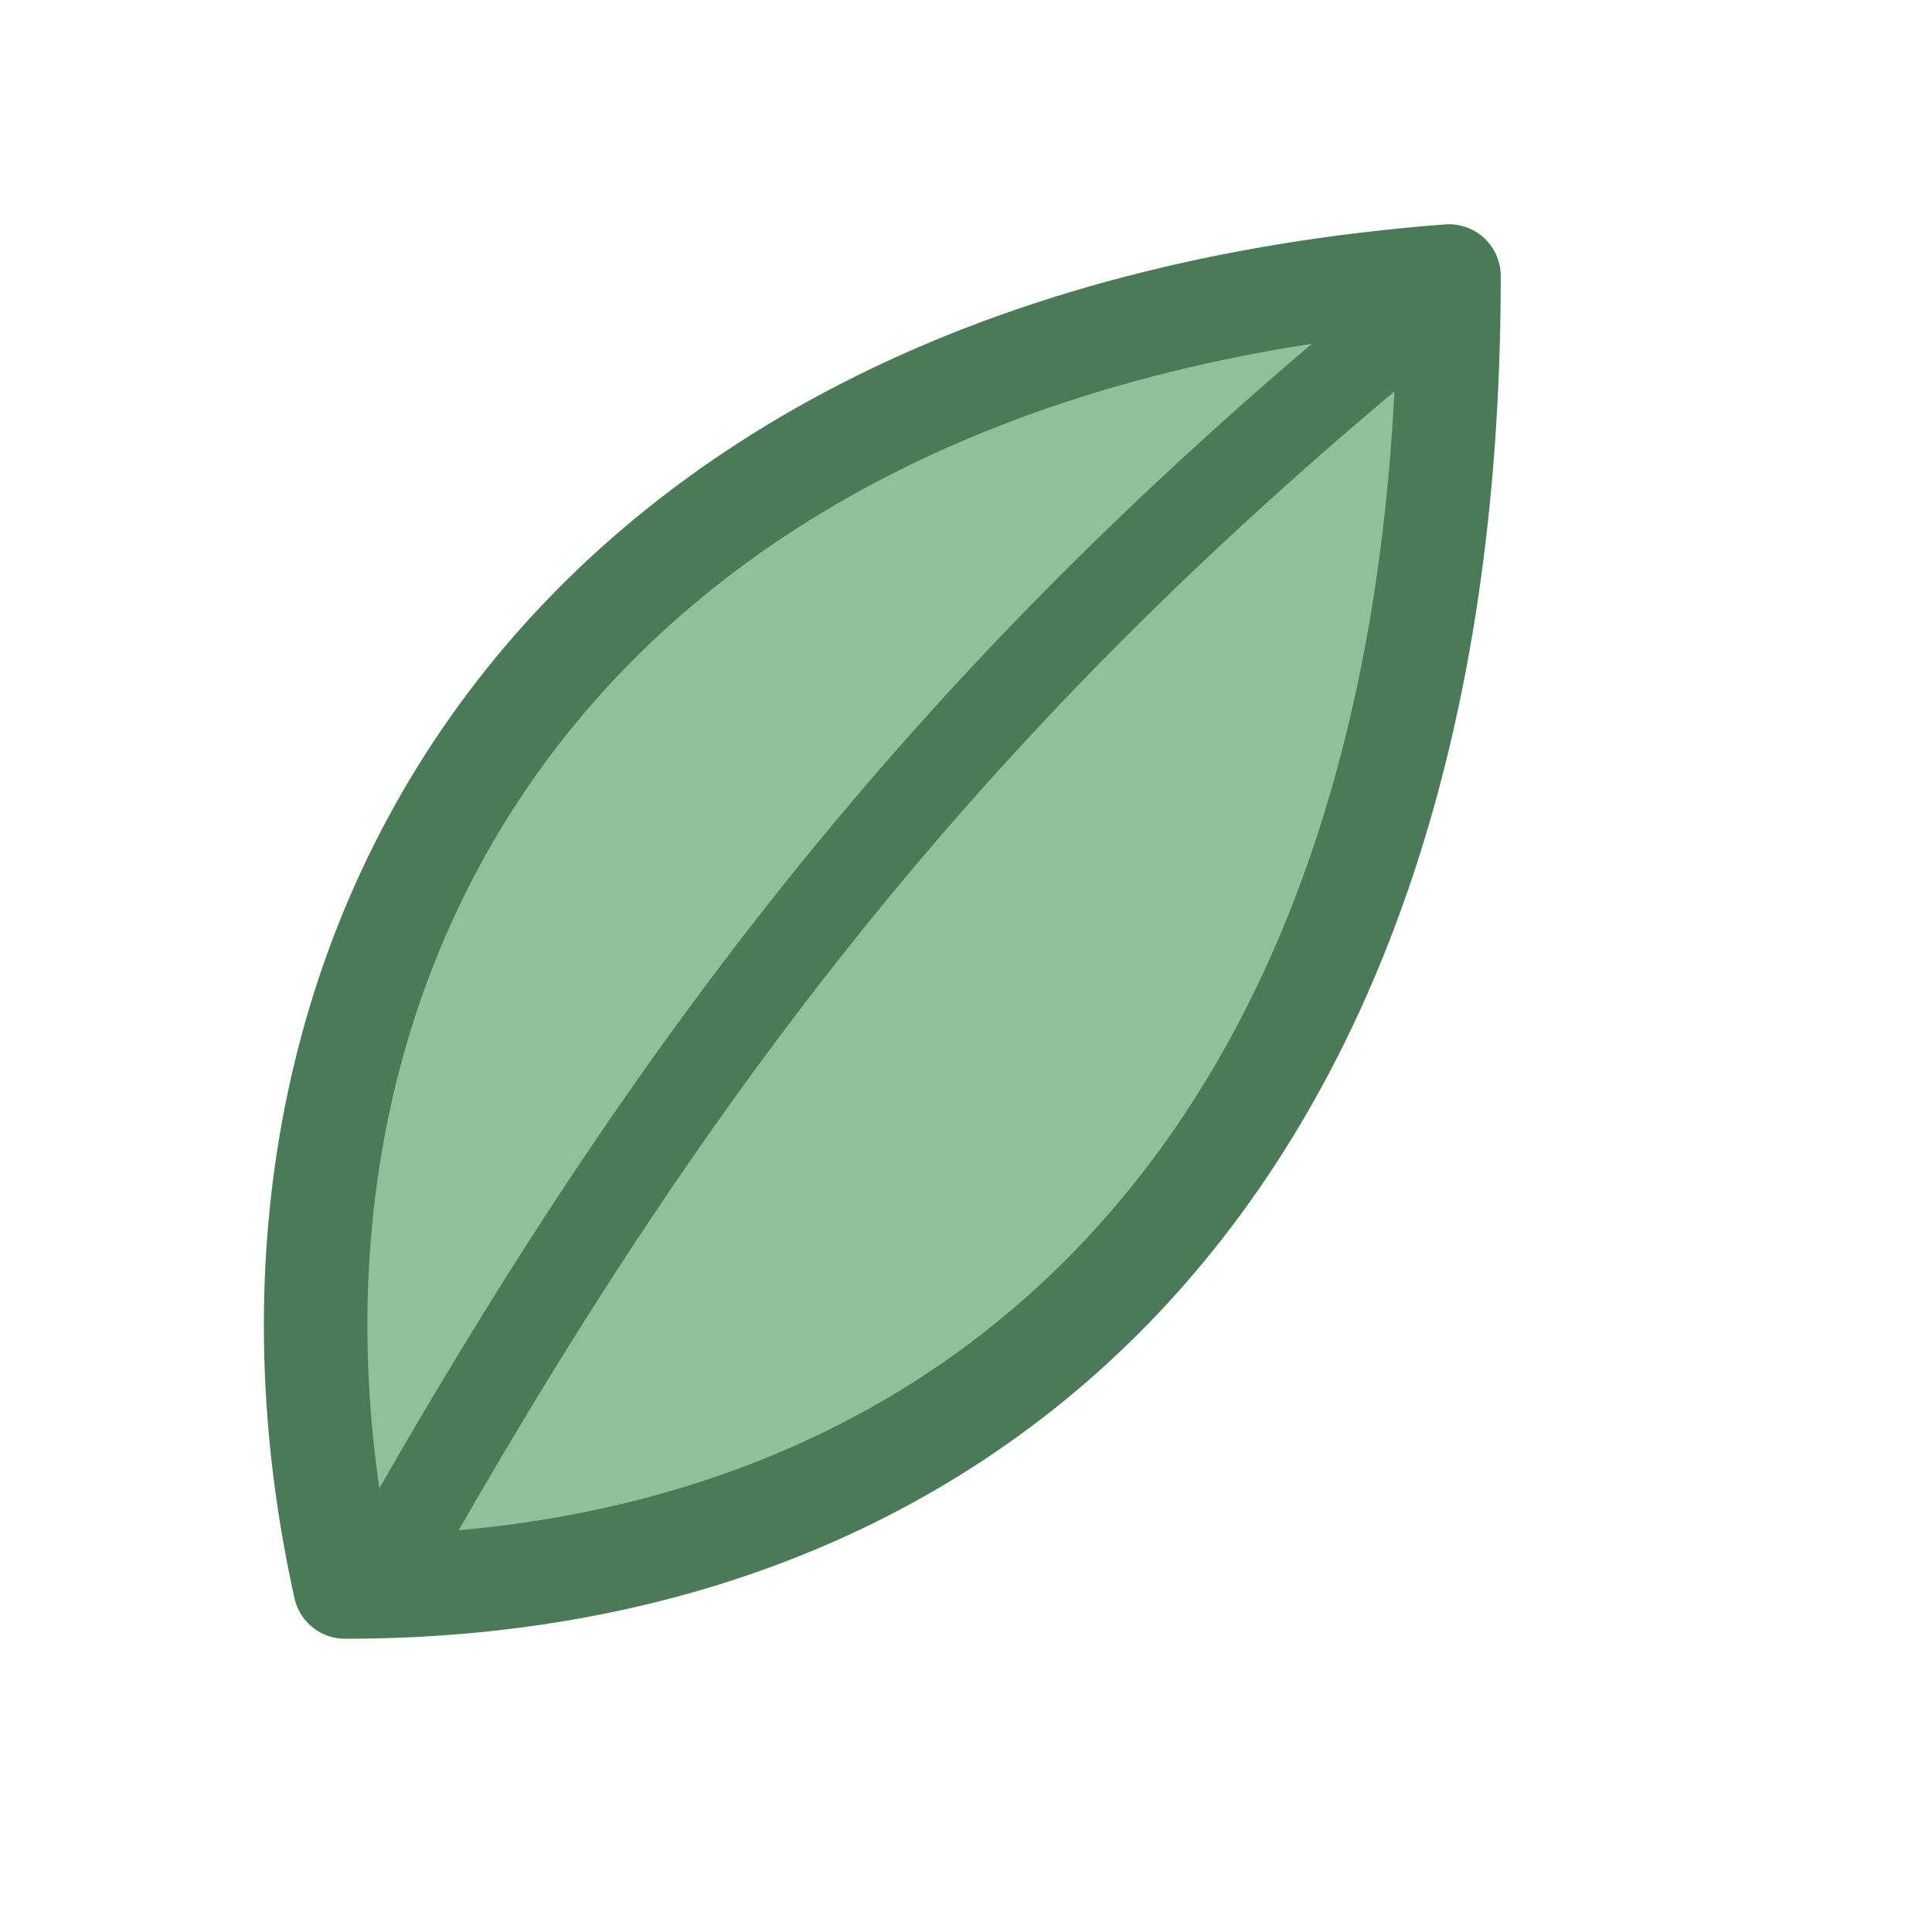
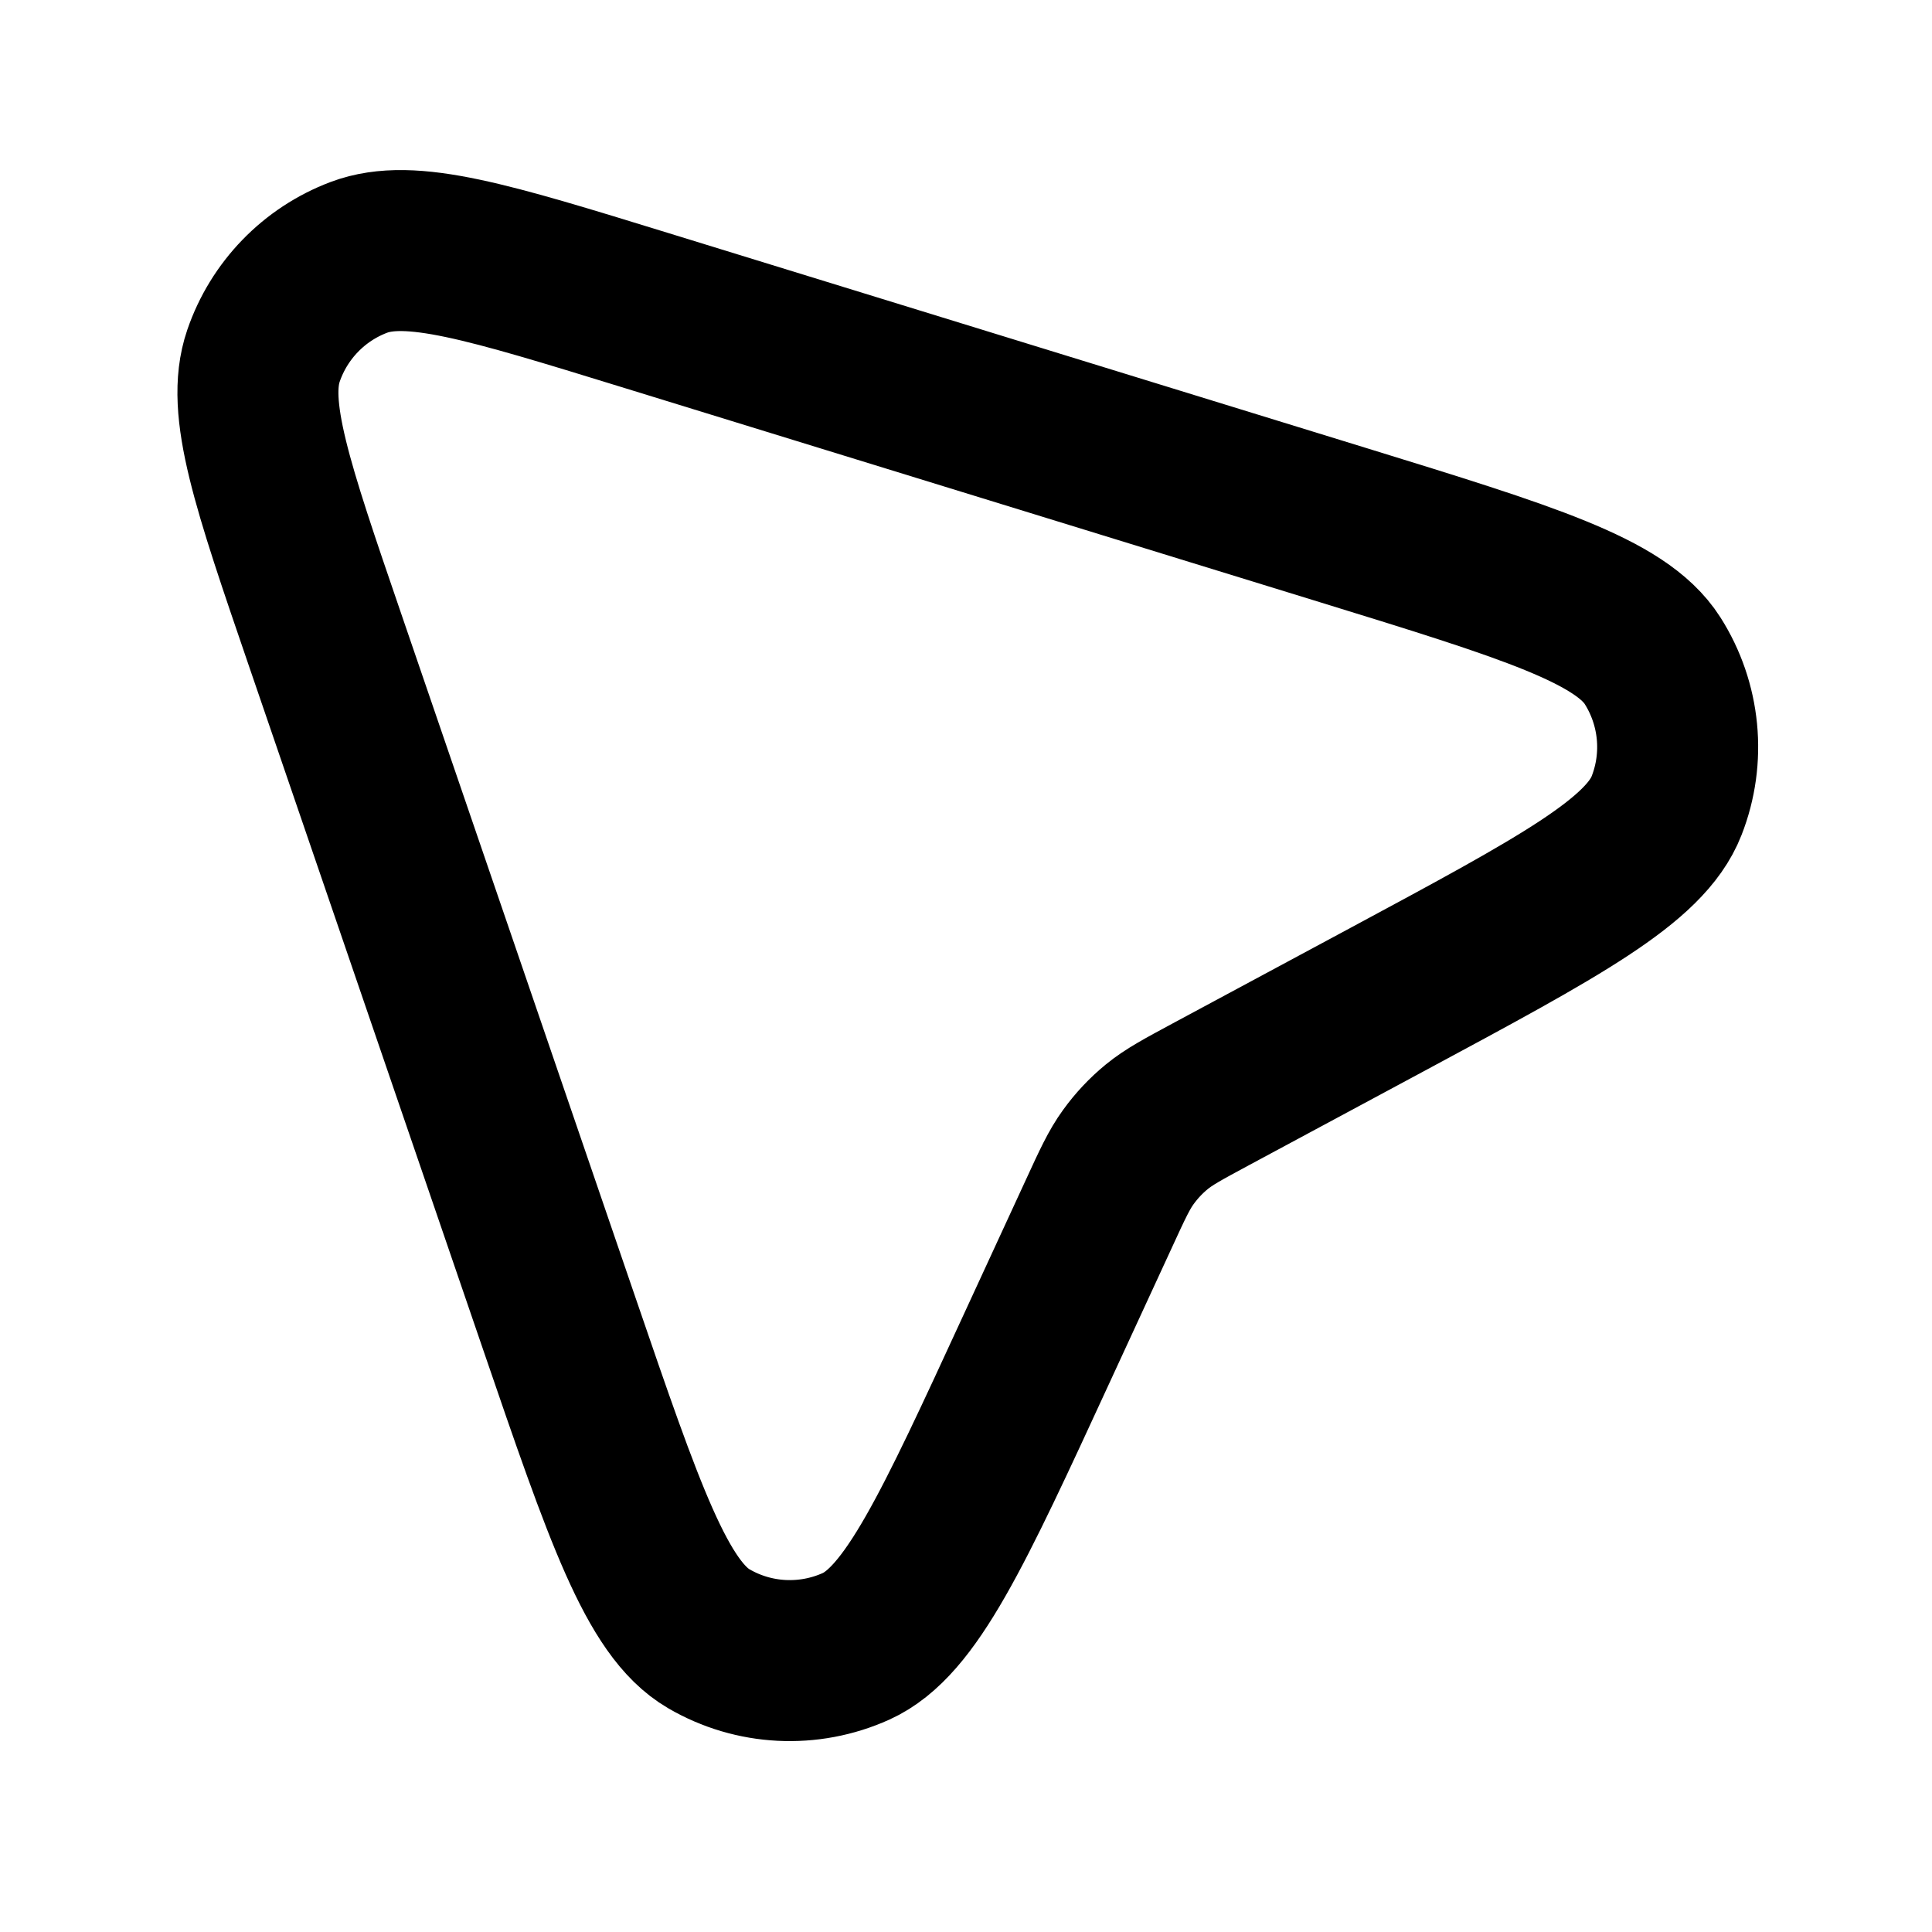
- <svg xmlns="http://www.w3.org/2000/svg" width="28" height="28" viewBox="0 0 28 28">
-   <path d="M5 23 C 3 14, 8 5, 21 4 C 21 17, 14 23, 5 23 Z" fill="#8FBF9B" stroke="#4A7A57" stroke-width="1.5" stroke-linejoin="round" />
-   <path d="M6 22 C 10 15, 14 10, 20 5" fill="none" stroke="#4A7A57" stroke-width="1.3" stroke-linecap="round" />
+ <svg xmlns="http://www.w3.org/2000/svg" width="800px" height="800px" viewBox="0 0 24 24" fill="none">
+   <path d="M17.261 12.401C19.377 11.263 20.436 10.694 20.703 10.008C20.936 9.414 20.87 8.744 20.528 8.206C20.132 7.586 18.984 7.232 16.687 6.524L8.006 3.85C6.068 3.253 5.099 2.955 4.458 3.197C3.901 3.407 3.466 3.856 3.273 4.42C3.051 5.068 3.38 6.027 4.037 7.945L6.948 16.443C7.756 18.802 8.161 19.982 8.805 20.357C9.364 20.683 10.046 20.717 10.635 20.451C11.315 20.143 11.837 19.011 12.881 16.745L13.653 15.072C13.819 14.711 13.902 14.531 14.016 14.374C14.117 14.234 14.235 14.108 14.369 13.998C14.519 13.875 14.694 13.781 15.043 13.593L17.261 12.401Z" stroke="#000000" stroke-width="2" stroke-linecap="round" stroke-linejoin="round" />
</svg>
